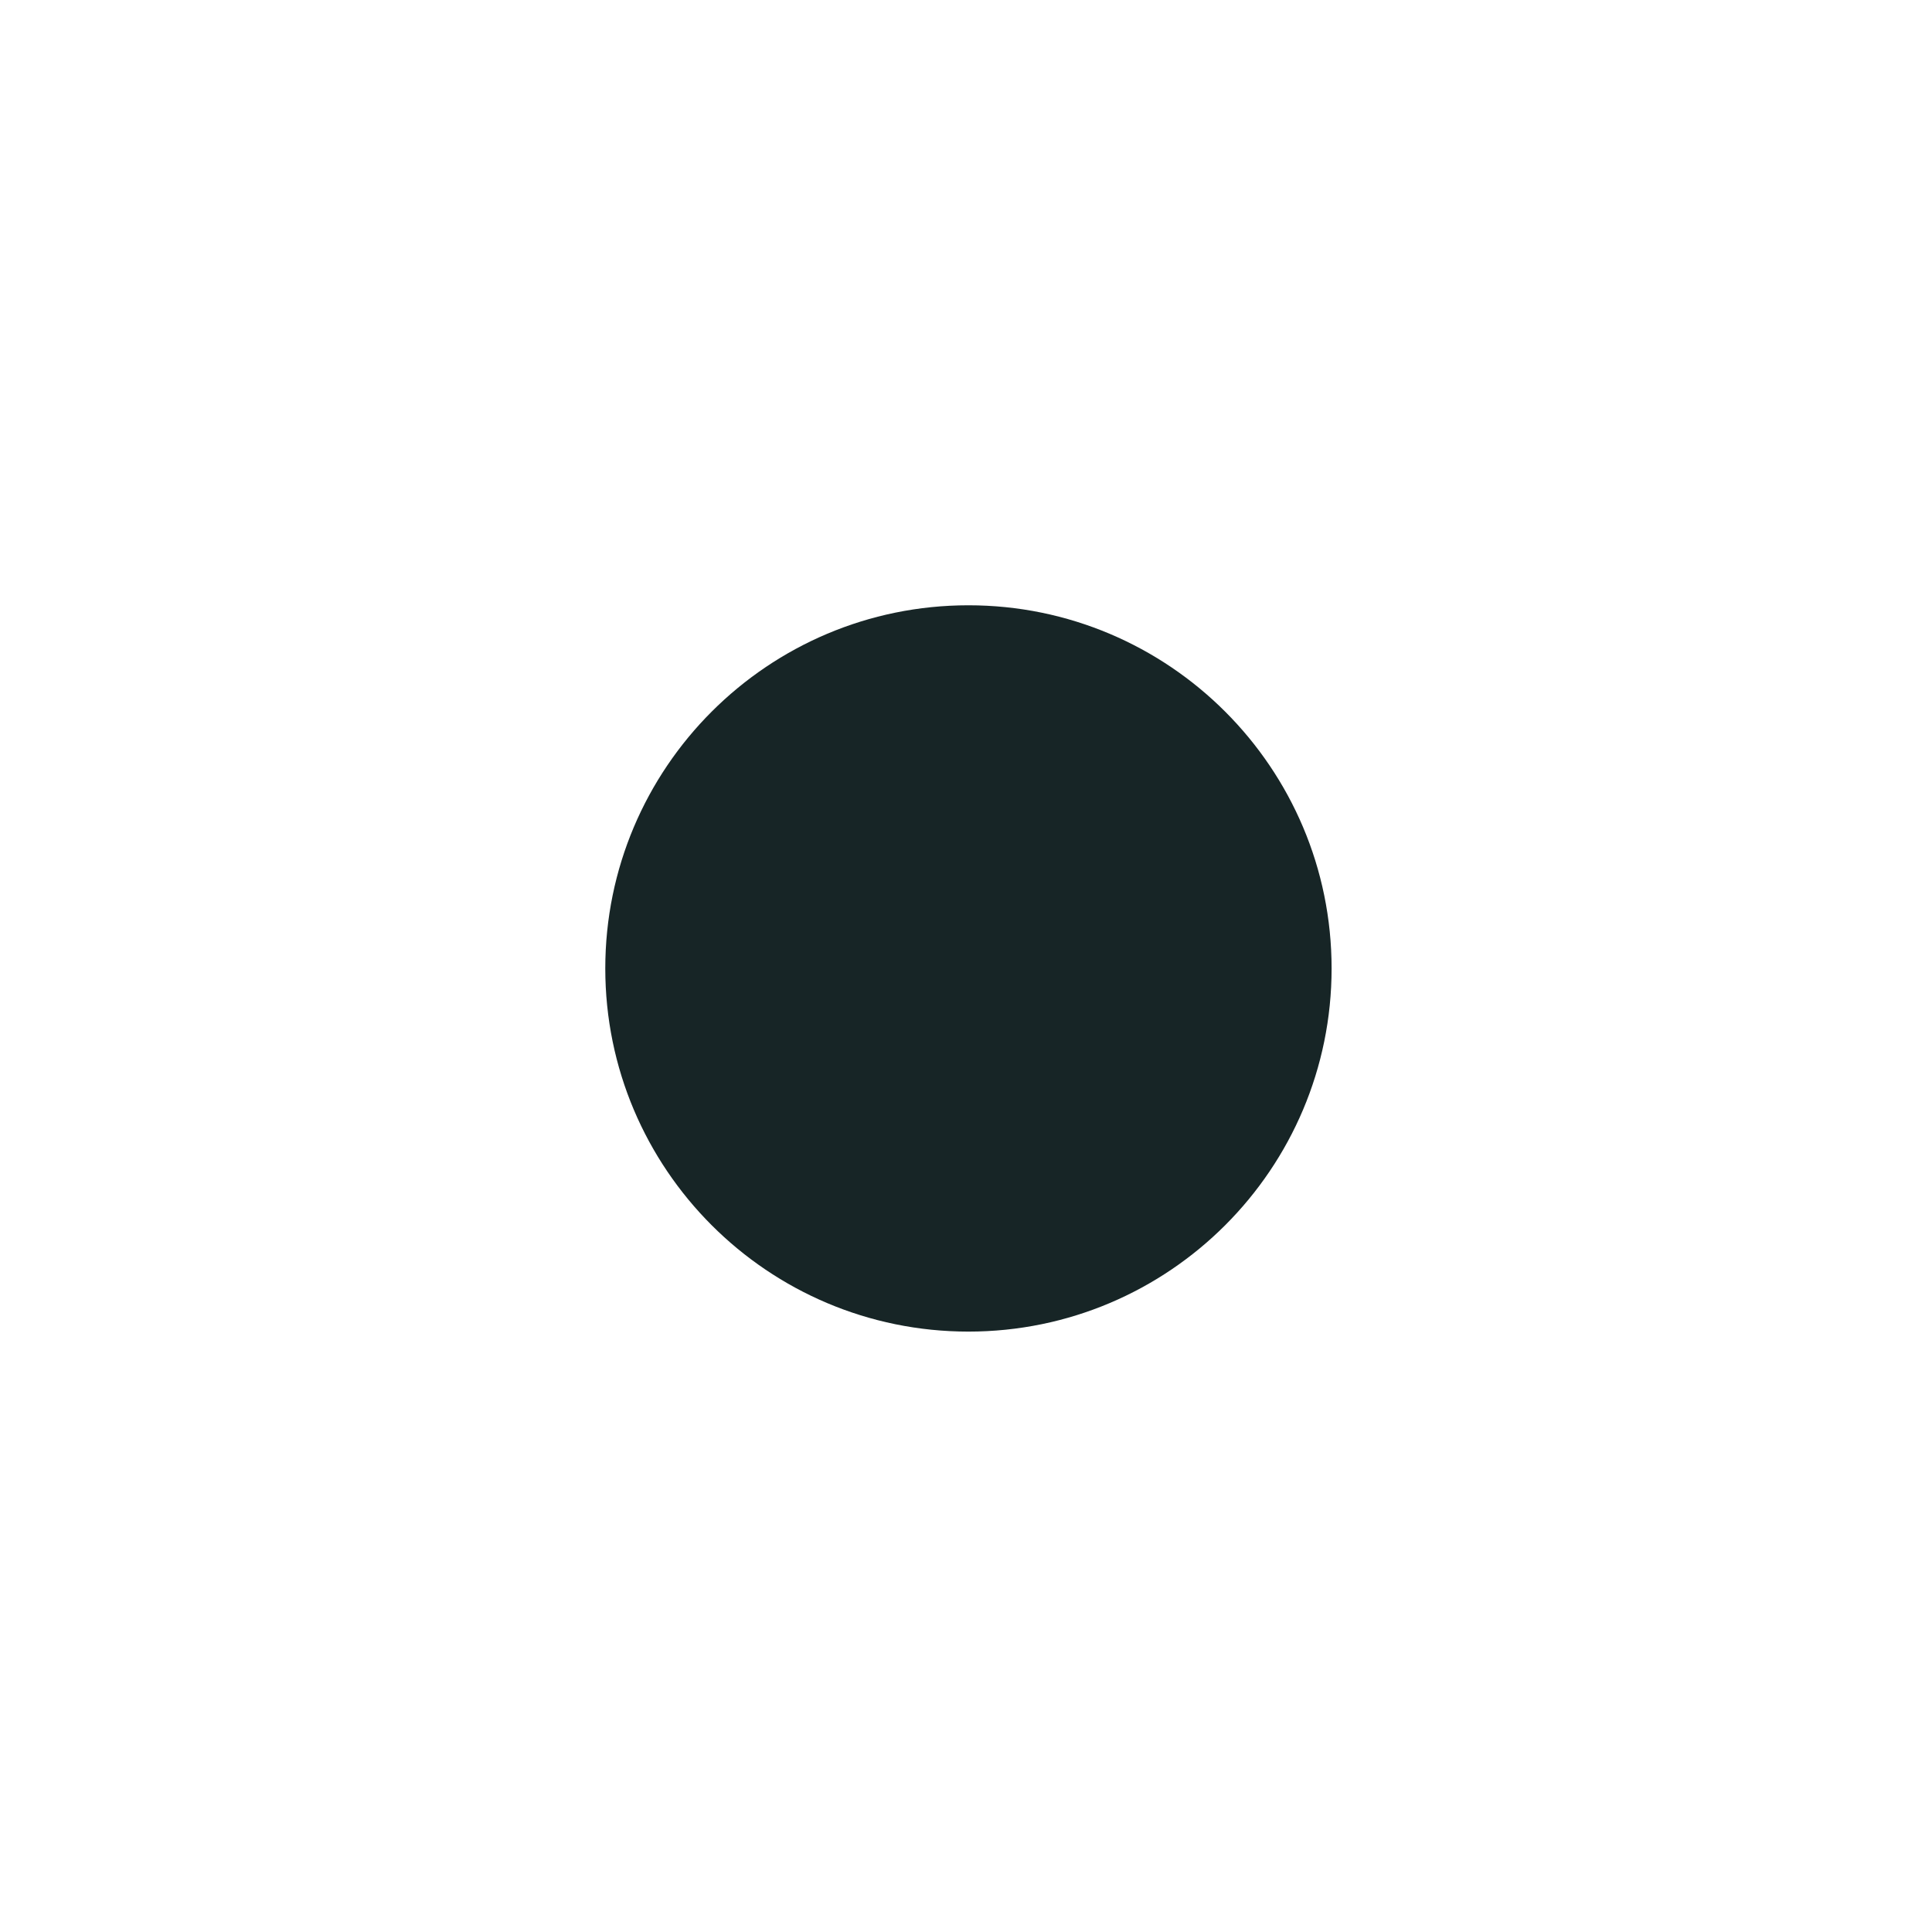
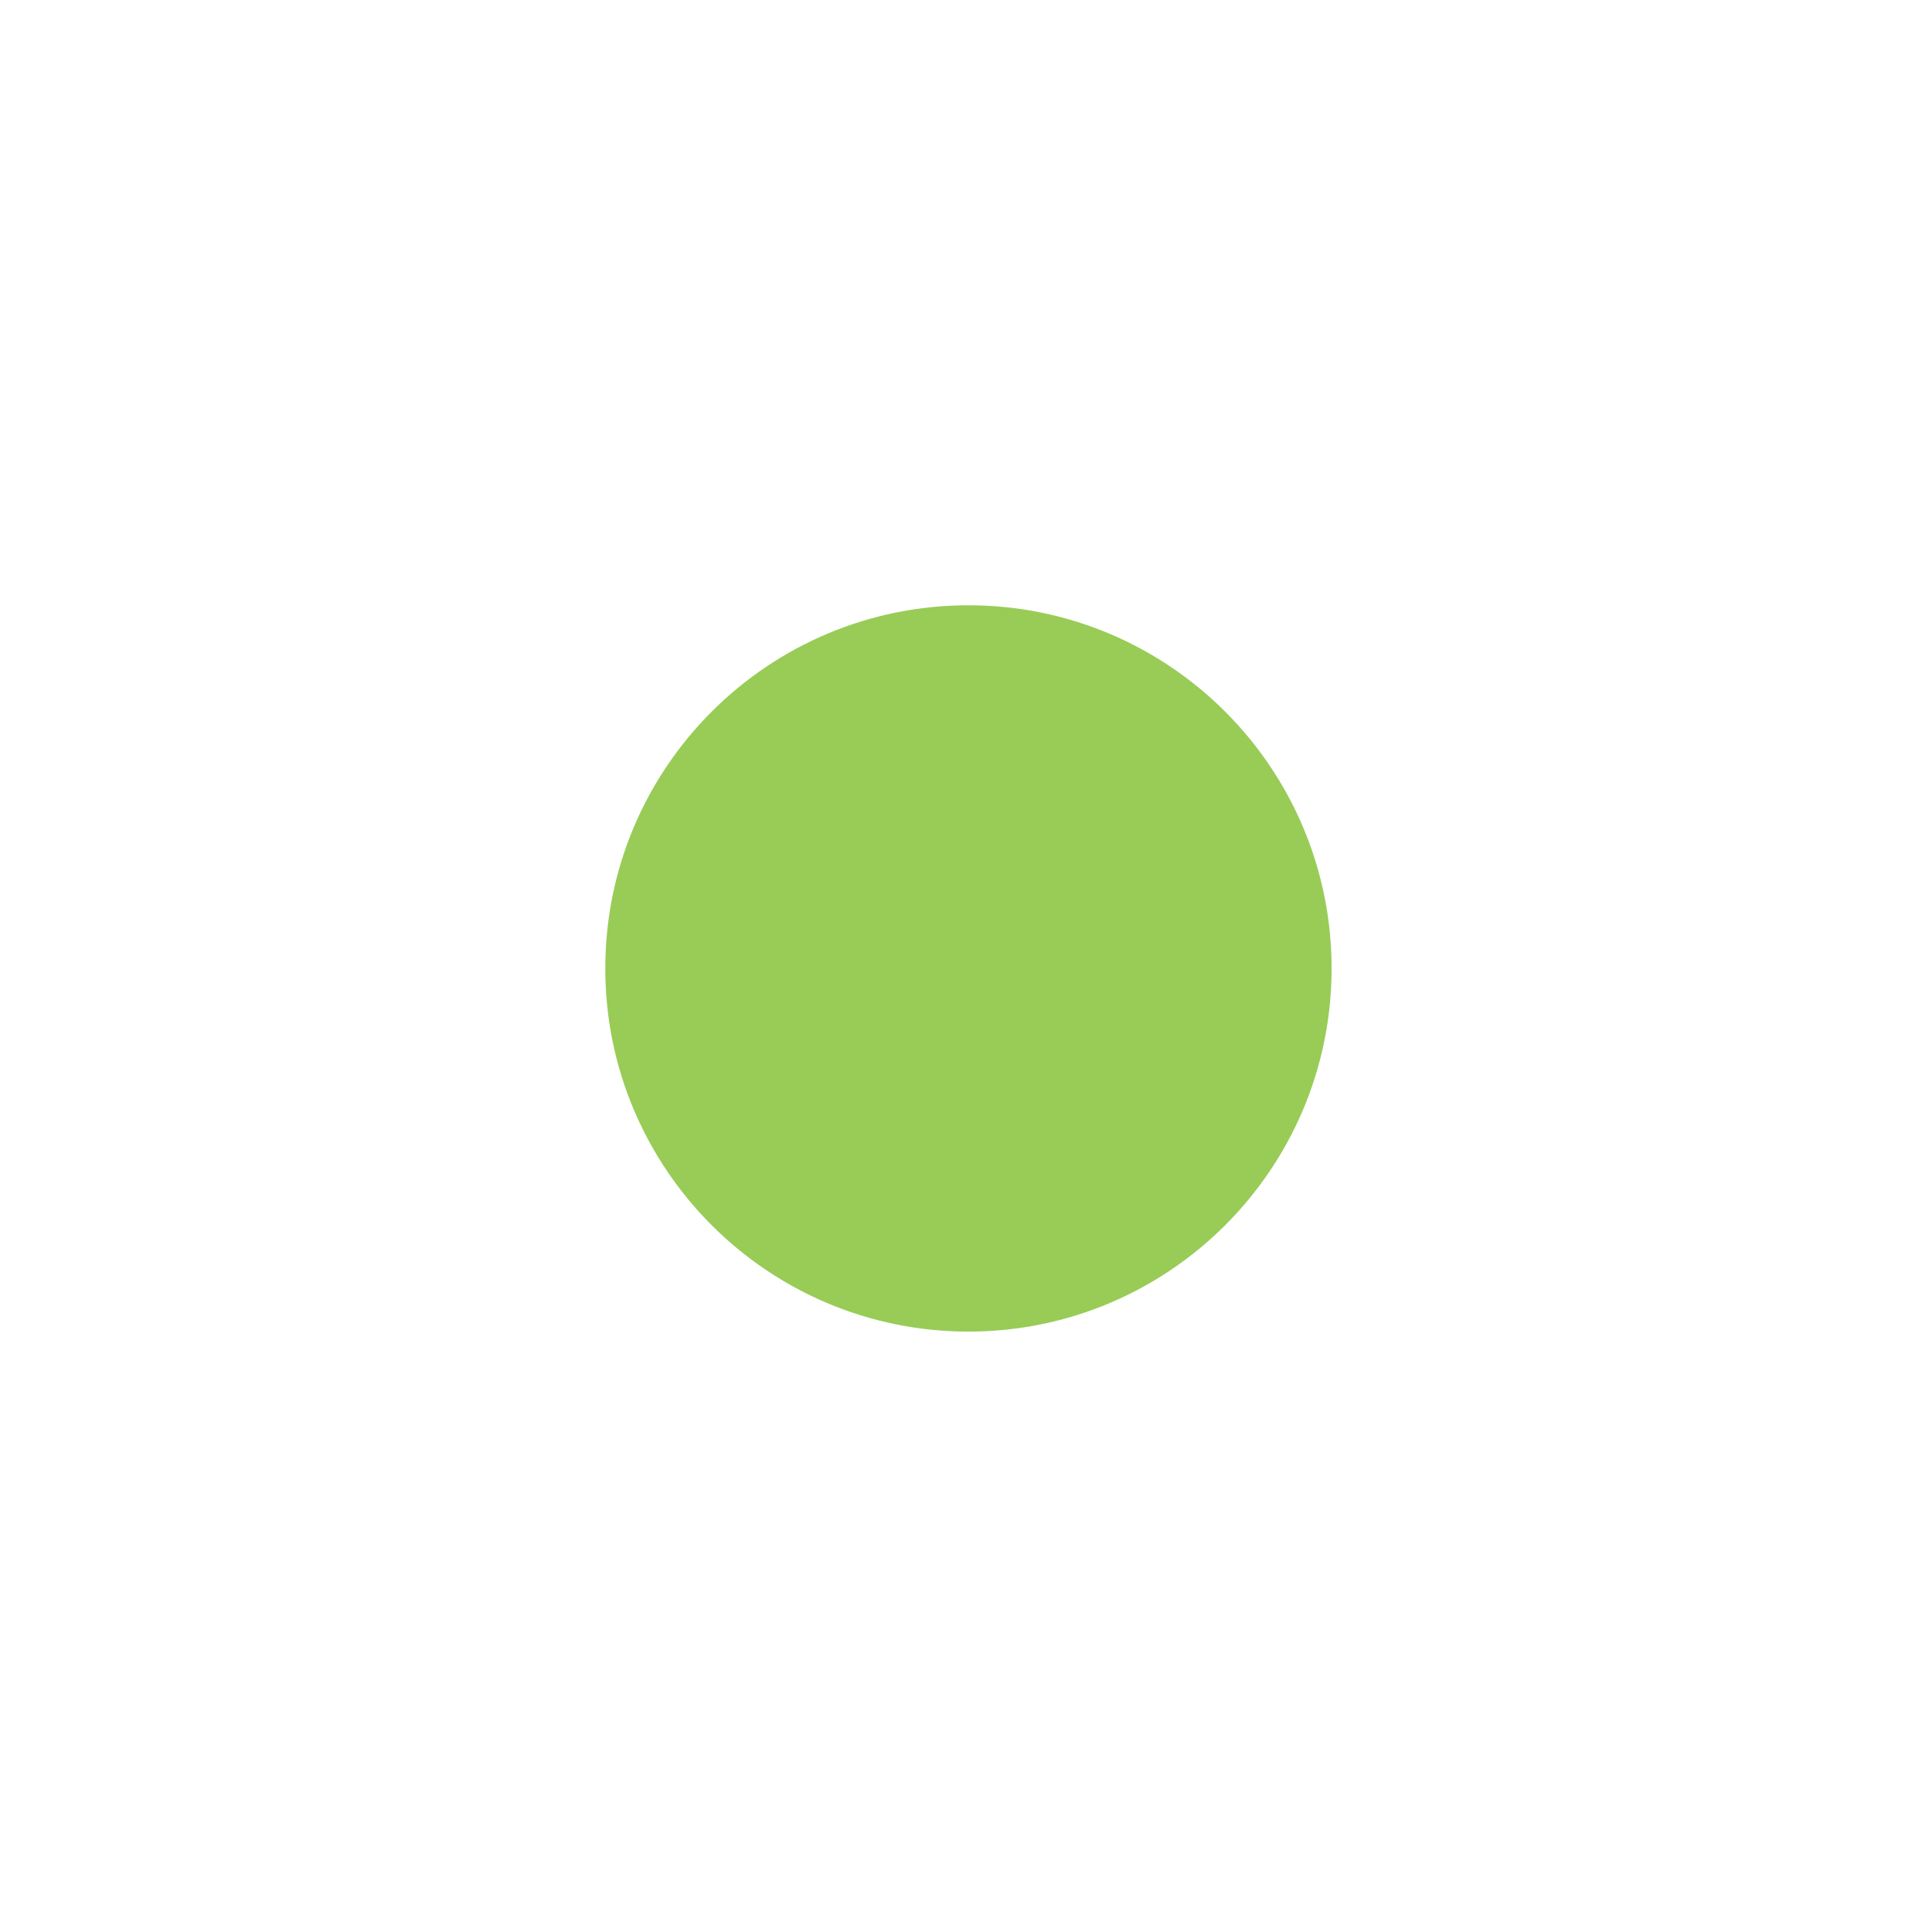
<svg xmlns="http://www.w3.org/2000/svg" width="133pt" height="133pt" viewBox="0 0 133 133" version="1.1">
  <g id="surface1">
-     <path style=" stroke:none;fill-rule:nonzero;fill:#172526;fill-opacity:1;" d="M 91.668 66.668 C 91.668 80.469 80.469 91.668 66.668 91.668 C 52.863 91.668 41.668 80.469 41.668 66.668 C 41.668 52.863 52.863 41.668 66.668 41.668 C 80.469 41.668 91.668 52.863 91.668 66.668 Z M 91.668 66.668 " />
+     <path style=" stroke:none;fill-rule:nonzero;fill:#98cc57;fill-opacity:1;" d="M 91.668 66.668 C 91.668 80.469 80.469 91.668 66.668 91.668 C 52.863 91.668 41.668 80.469 41.668 66.668 C 41.668 52.863 52.863 41.668 66.668 41.668 C 80.469 41.668 91.668 52.863 91.668 66.668 Z M 91.668 66.668 " />
  </g>
</svg>
